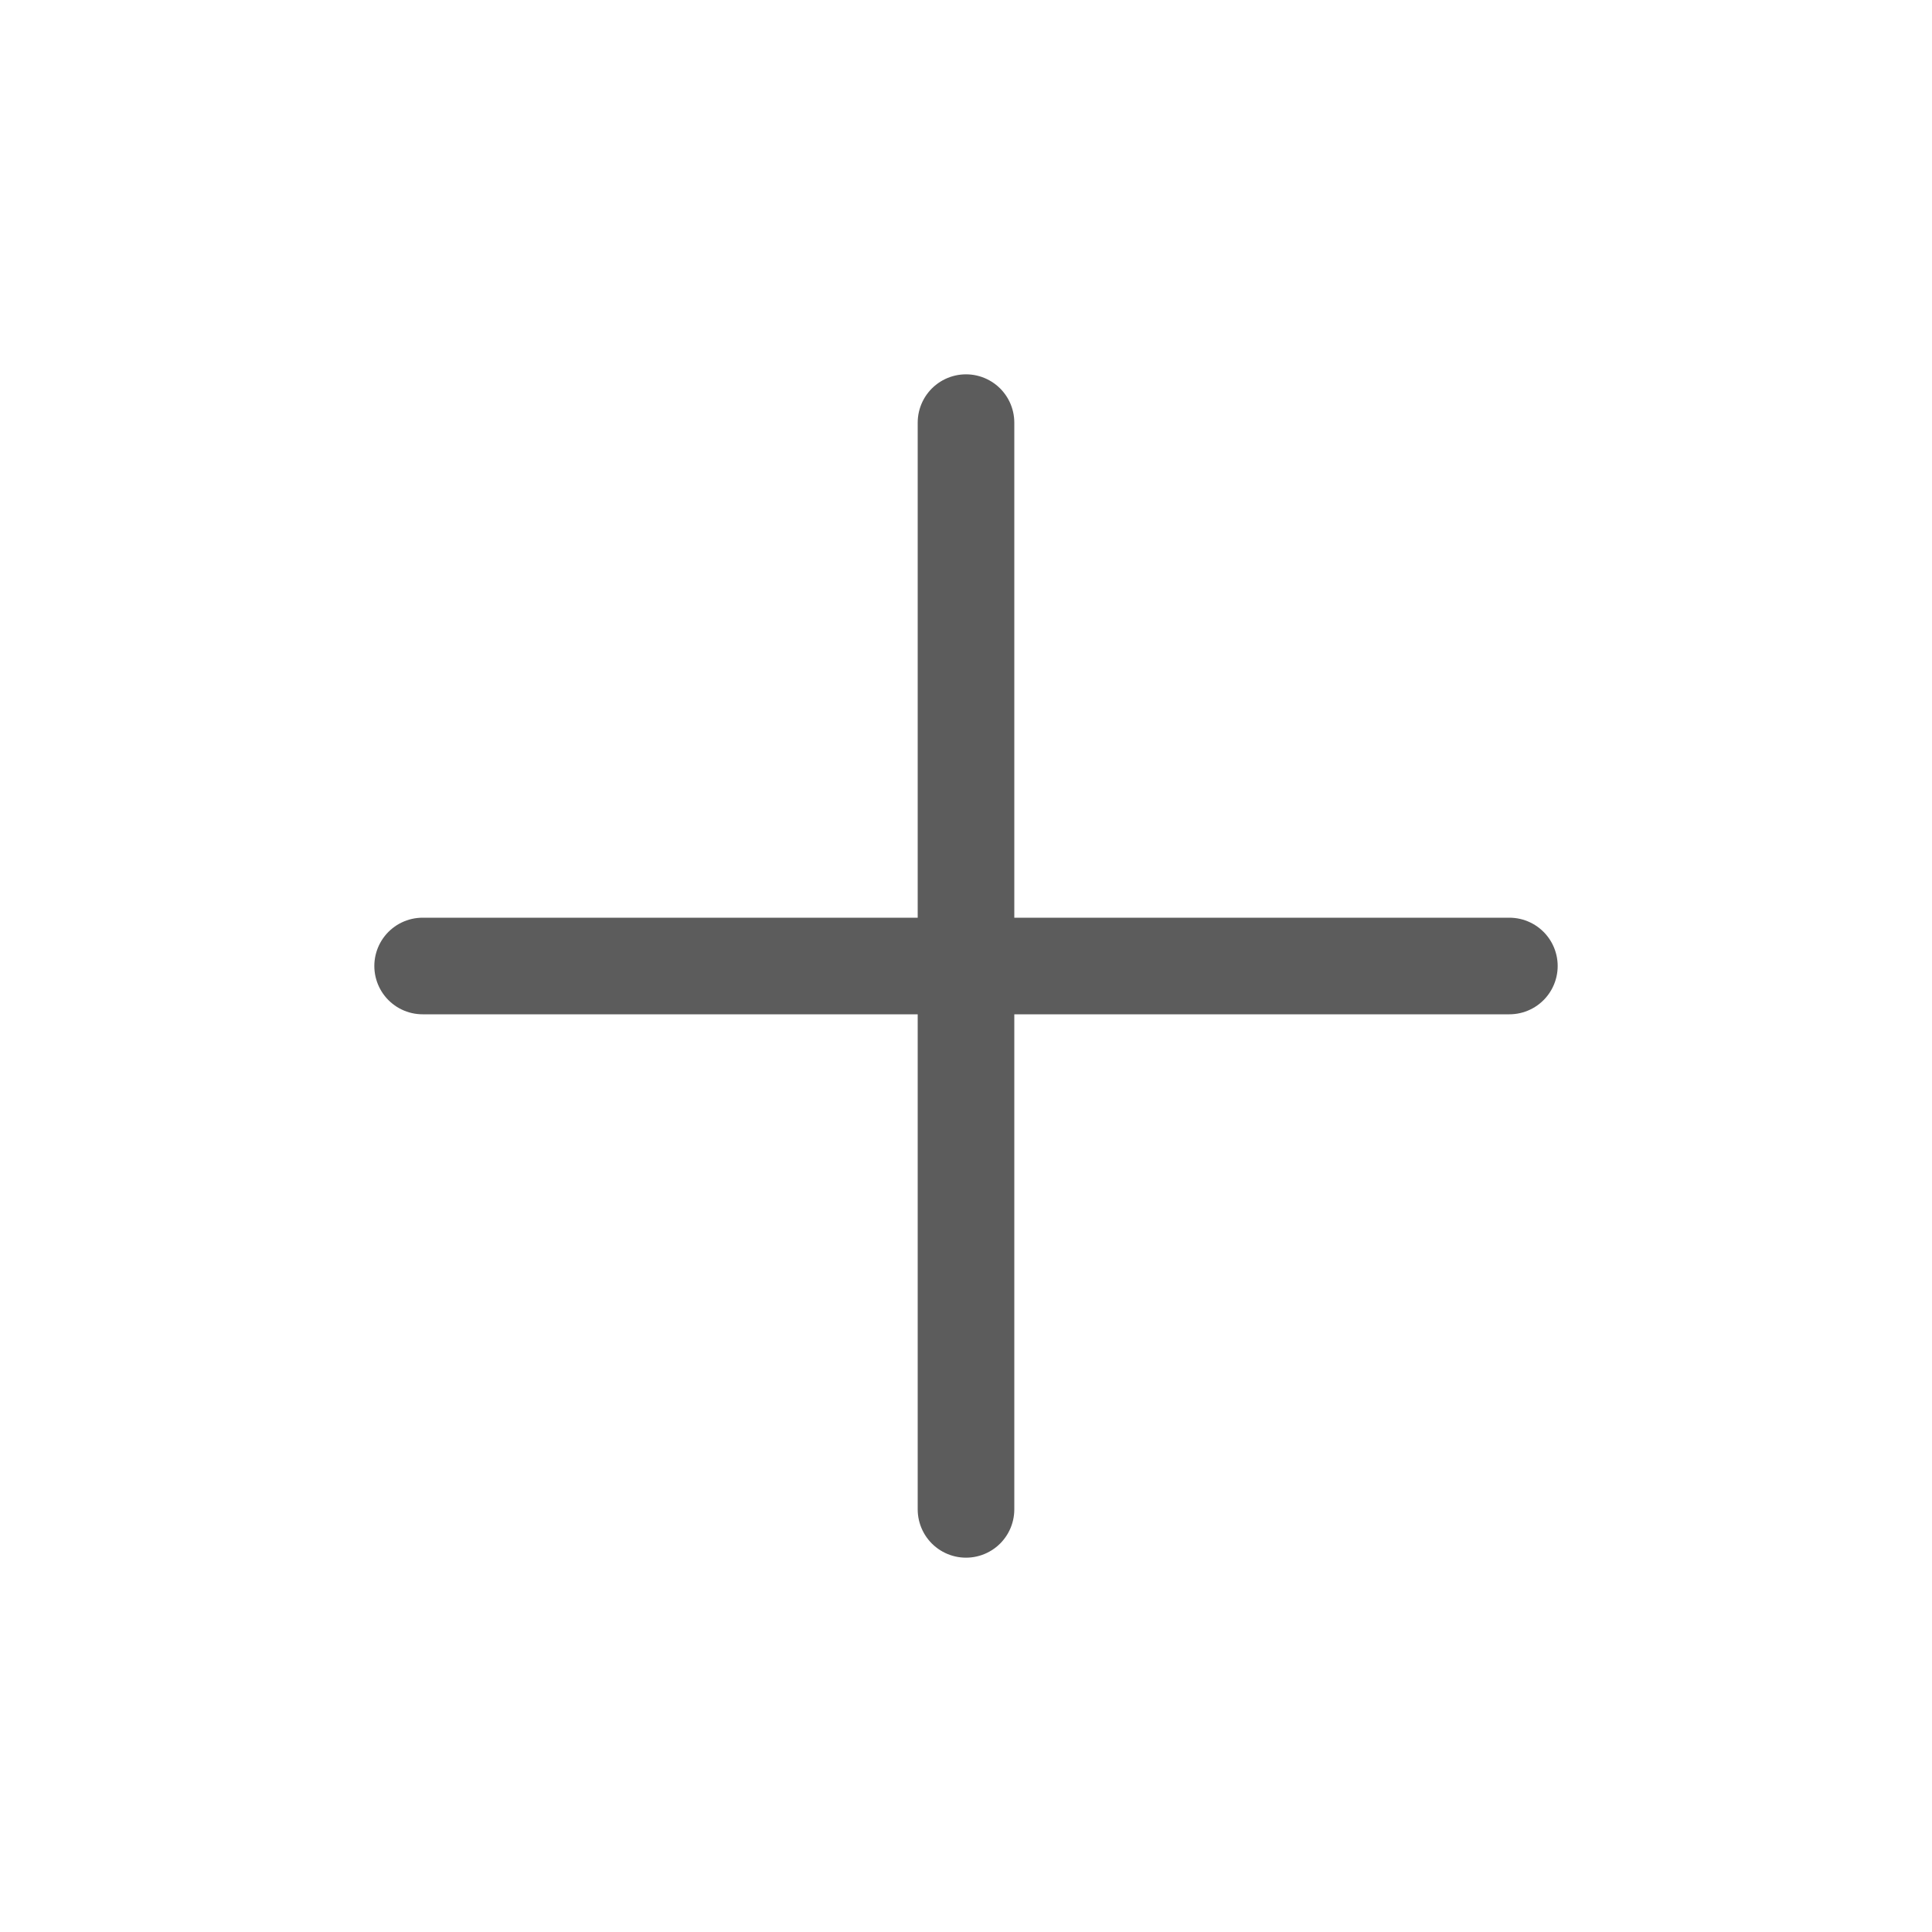
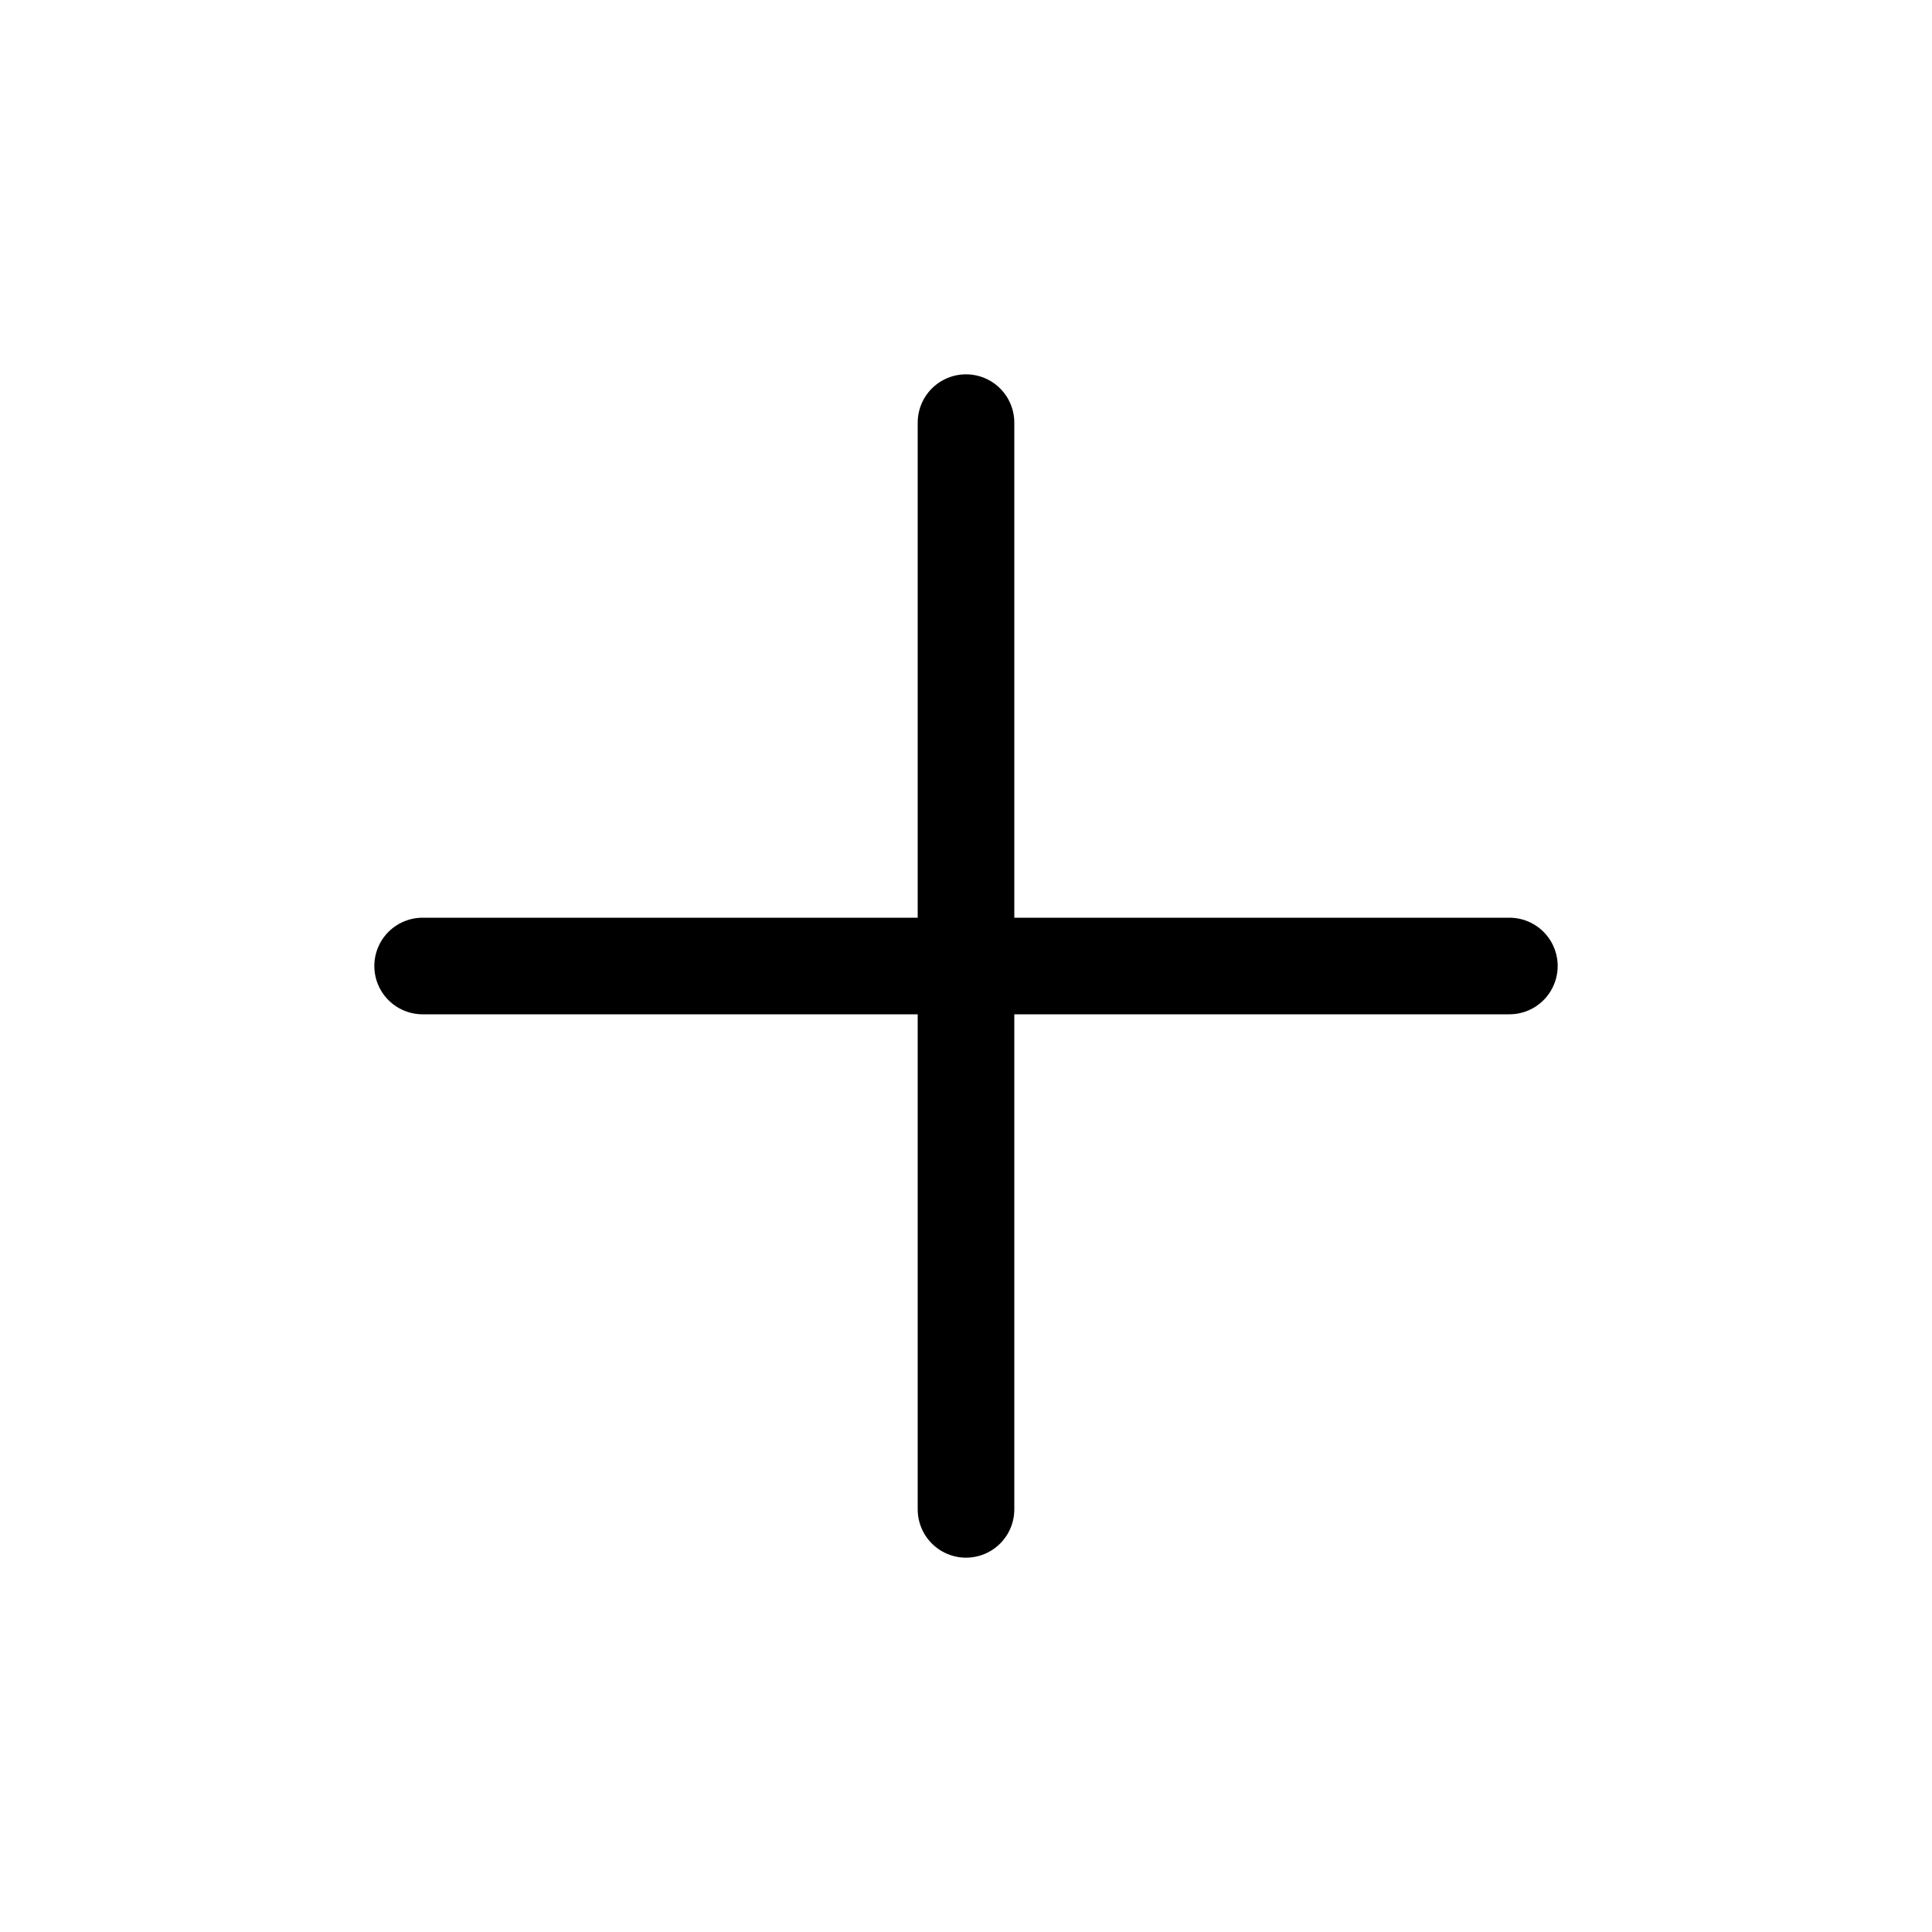
<svg xmlns="http://www.w3.org/2000/svg" width="20" height="20" viewBox="0 0 20 20" fill="none">
-   <path d="M10 4.375V15.625M15.625 10H4.375" stroke="#5C5C5C" stroke-linecap="round" stroke-linejoin="round" />
+   <path d="M10 4.375V15.625M15.625 10H4.375" stroke="currentColor" stroke-linecap="round" stroke-linejoin="round" />
</svg>
